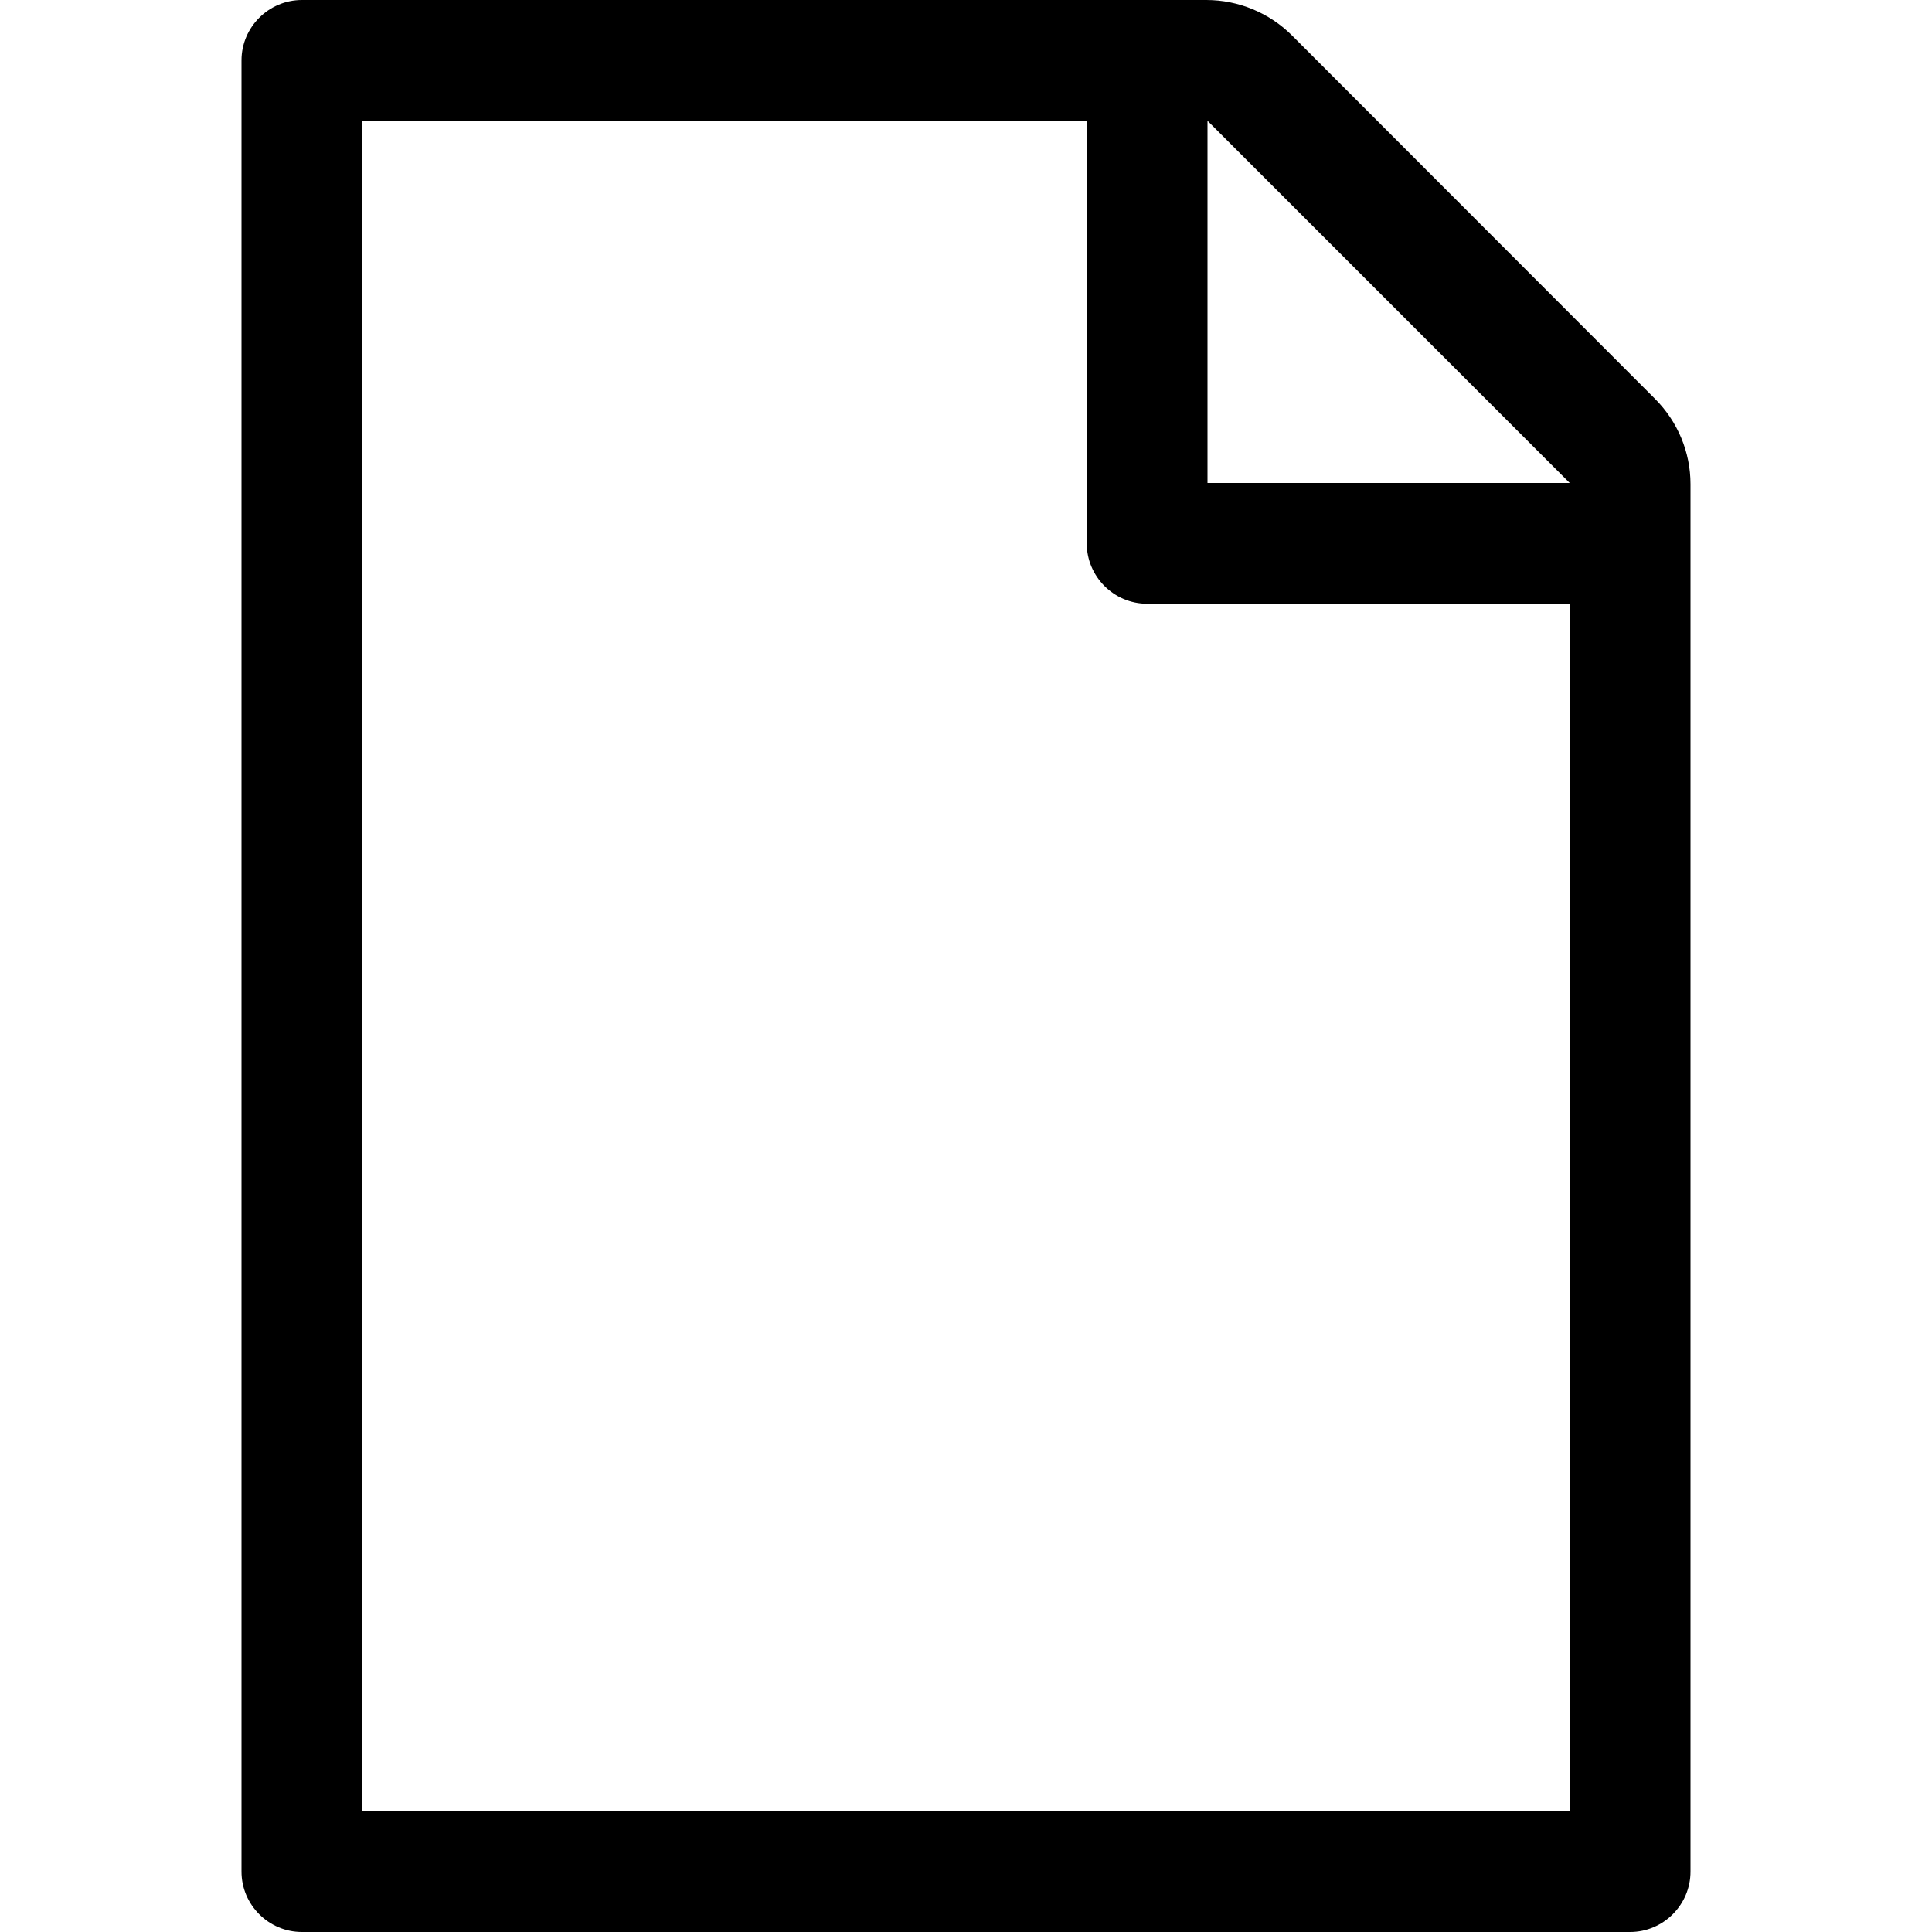
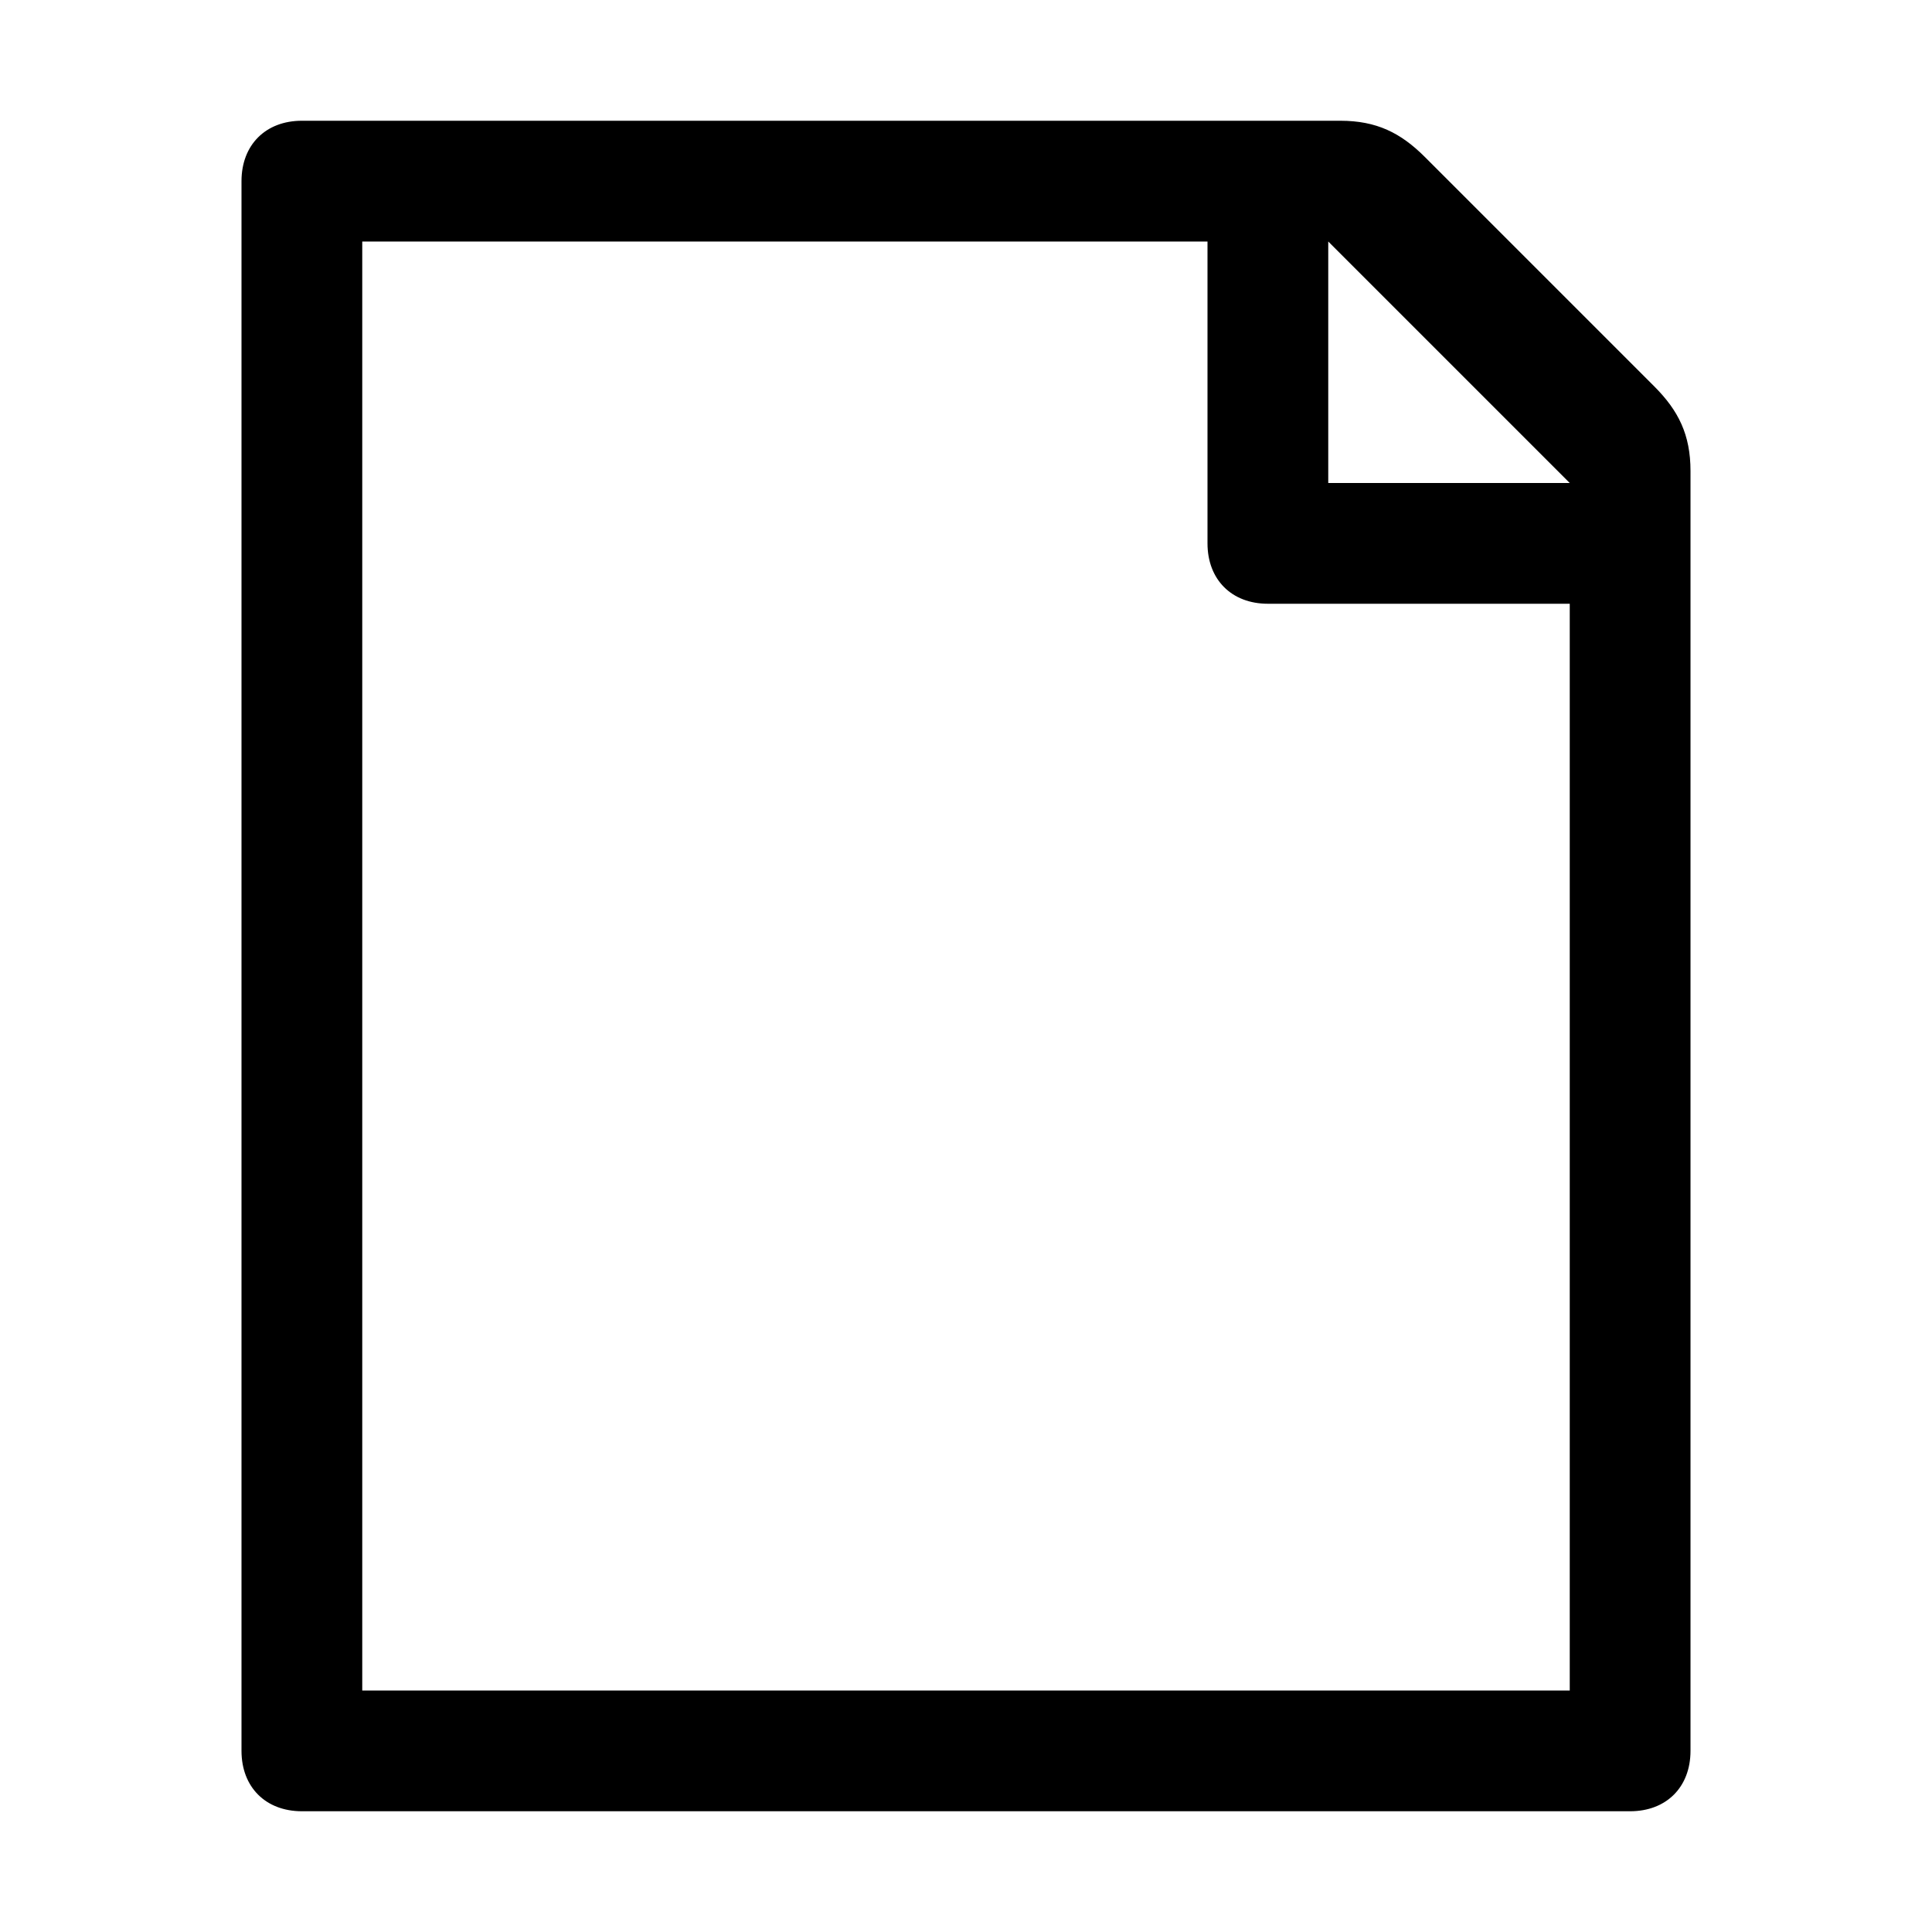
<svg xmlns="http://www.w3.org/2000/svg" viewBox="0 0 512 512">
-   <path d="M319.7 0H80c-8.8 0-16 7.2-16 16v480c0 8.8 7.2 16 16 16h352c8.8 0 16-7.2 16-16V128.3c0-8.5-3.4-16.6-9.4-22.6L342.4 9.4c-6-6-14.2-9.4-22.7-9.4zm.3 32l96 96h-96V32zm96 448H96V32h192v112c0 8.8 7.2 16 16 16h112v320z" />
+   <path d="M438.4 102.4l-60.8-60.8c-6.4-6.4-12.8-9.6-22.4-9.6H80c-9.6 0-16 6.4-16 16v416c0 9.6 6.4 16 16 16h352c9.6 0 16-6.4 16-16V124.8c0-9.6-3.2-16-9.6-22.4zM416 448H96V64h224v80c0 9.6 6.4 16 16 16h80v288zm-64-320V64l64 64h-64z" />
</svg>
